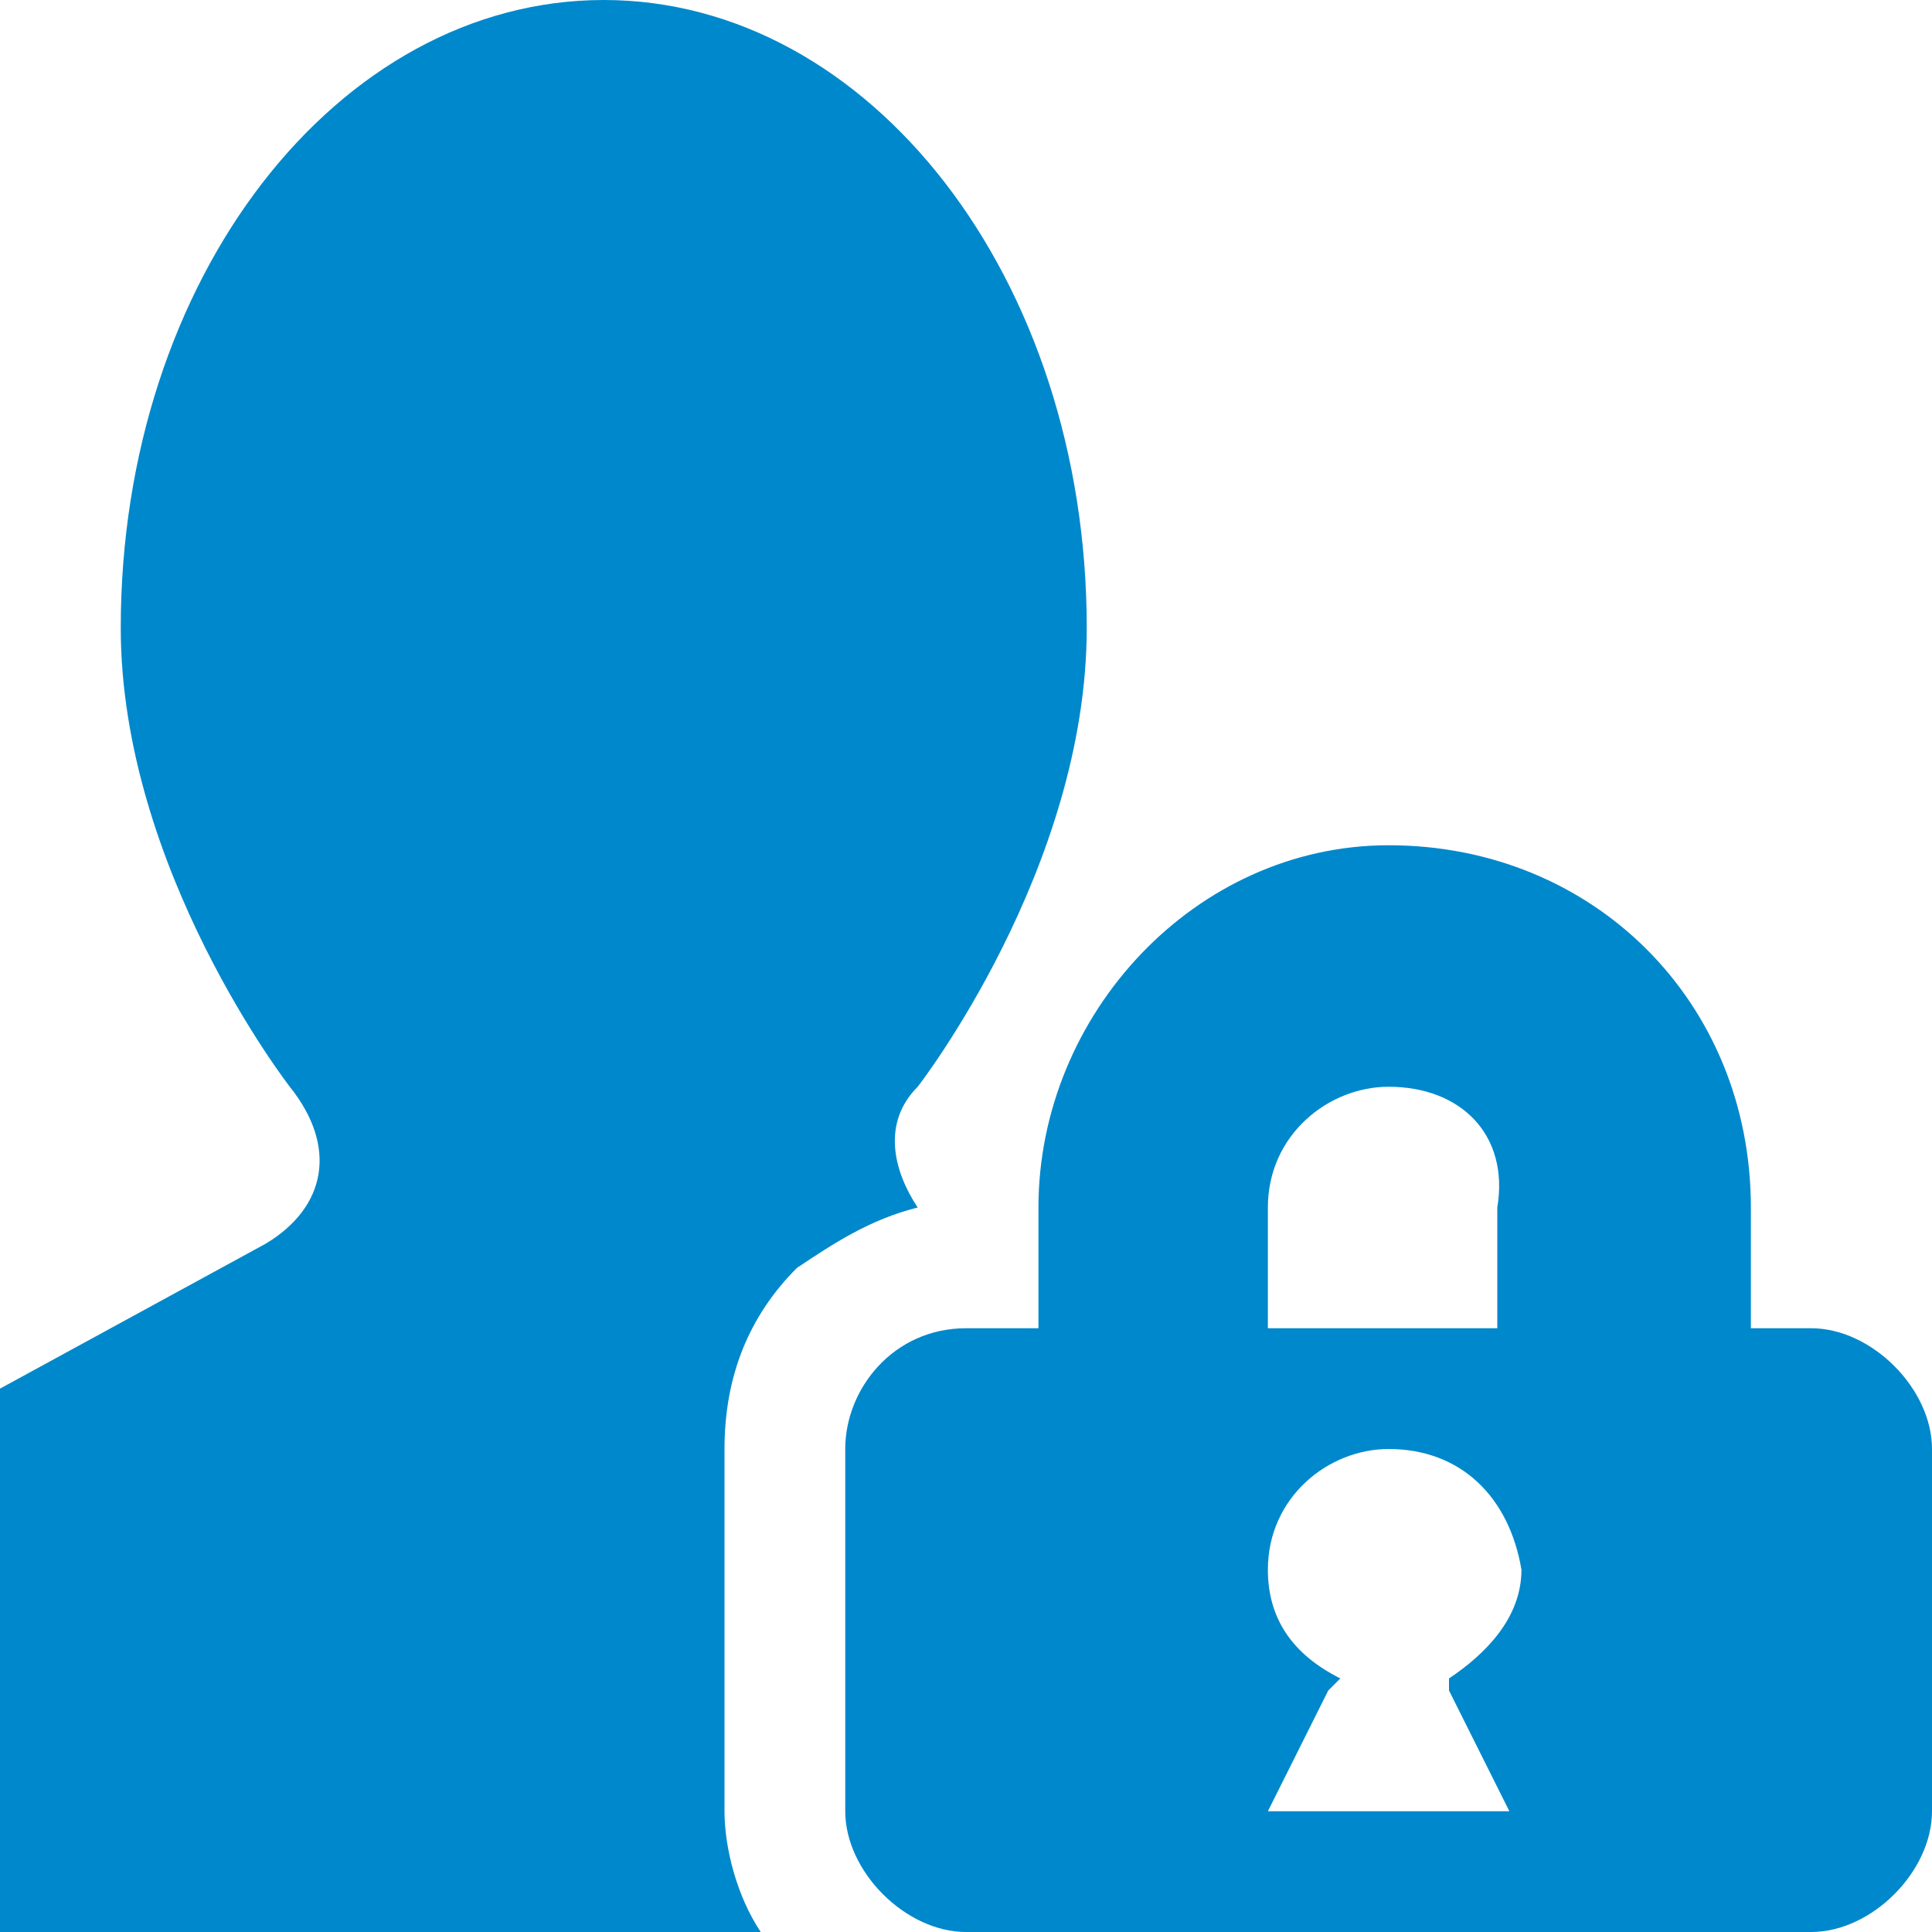
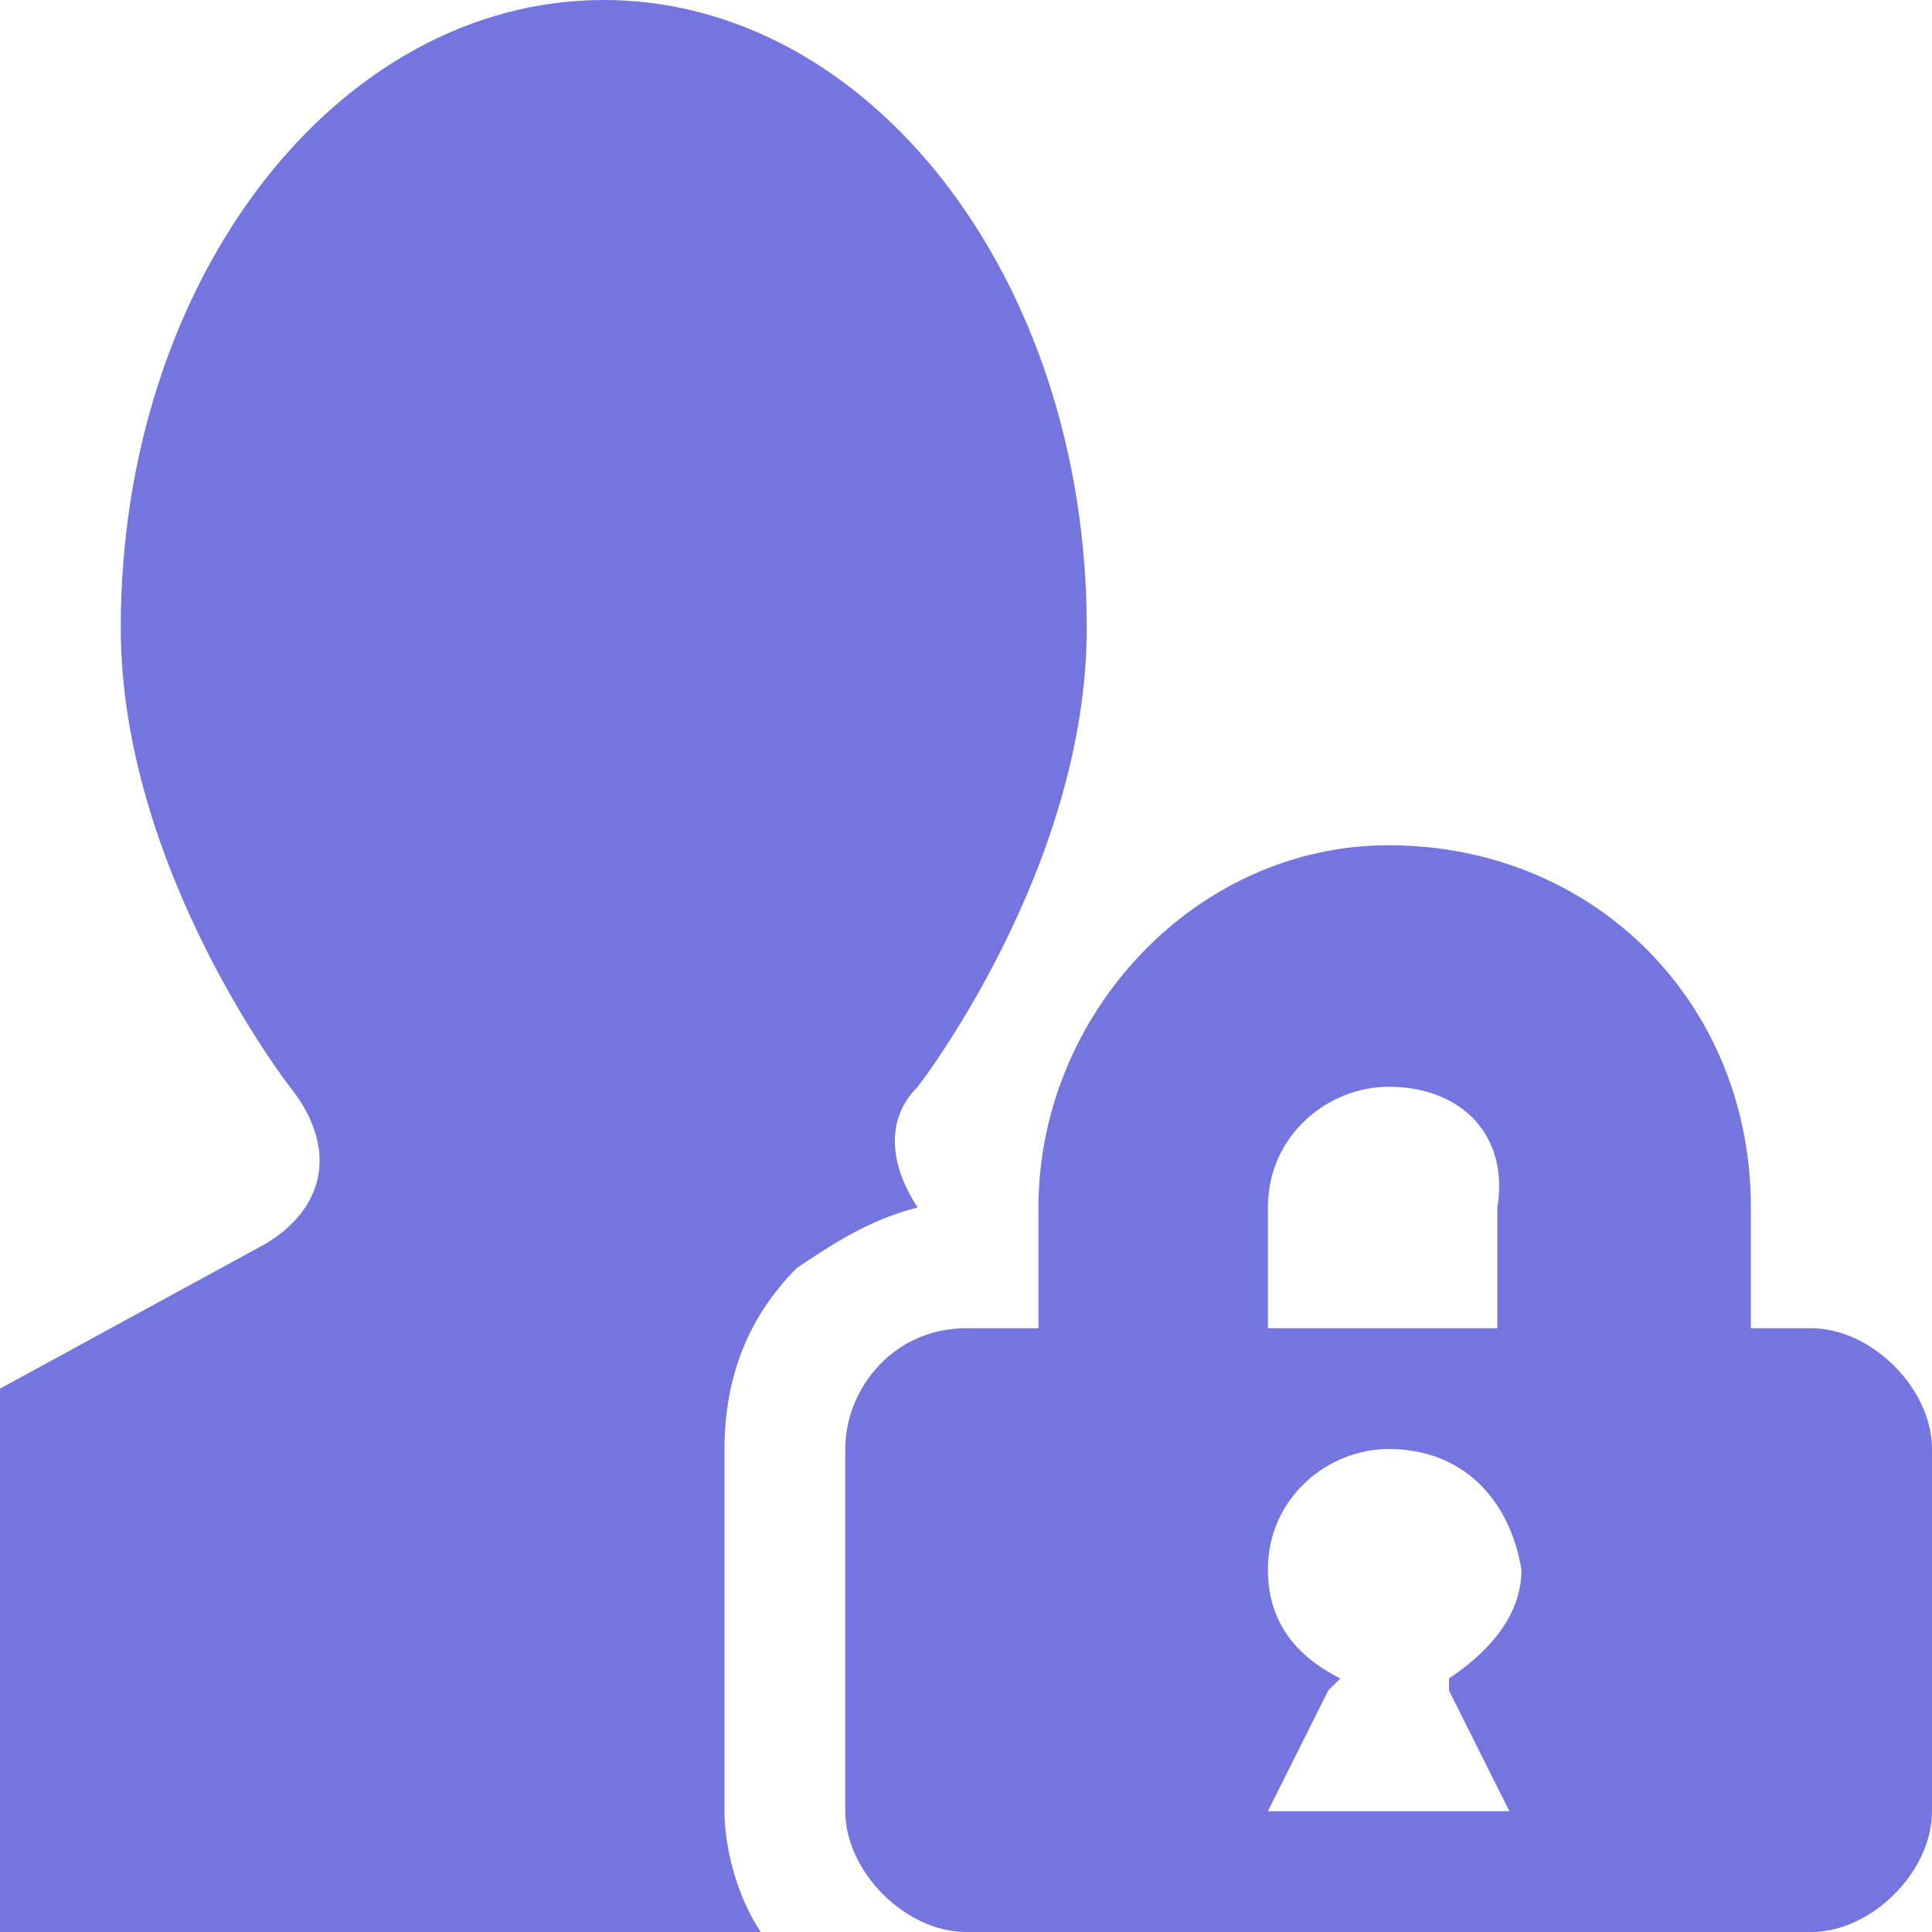
<svg xmlns="http://www.w3.org/2000/svg" version="1.1" x="0px" y="0px" width="16px" height="16px" viewBox="0 0 16 16" style="overflow:visible;enable-background:new 0 0 16 16;" xml:space="preserve" preserveAspectRatio="xMinYMid meet">
  <defs>
</defs>
-   <path style="fill:#0088cc;" d="M2.4,9C2.4,9,1,7.2,1,5.2C1,2.3,2.8,0,5,0s4,2.3,4,5.2C9,7.2,7.6,9,7.6,9c-0.3,0.3-0.2,0.7,0,1  c-0.4,0.1-0.7,0.3-1,0.5C6.2,10.9,6,11.4,6,12v3c0,0.3,0.1,0.7,0.3,1H0v-4.5l2.2-1.2C2.7,10,2.8,9.5,2.4,9z M14.5,10v1H15  c0.5,0,1,0.5,1,1v3c0,0.5-0.5,1-1,1l-7,0c-0.5,0-1-0.5-1-1v-3c0-0.5,0.4-1,1-1h0.6v-1c0-1.6,1.3-3,2.9-3C13.2,7,14.5,8.3,14.5,10z   M11.5,12c-0.5,0-1,0.4-1,1c0,0.4,0.2,0.7,0.6,0.9L11,14l-0.5,1l1,0l1,0L12,14L12,13.9c0.3-0.2,0.6-0.5,0.6-0.9  C12.5,12.4,12.1,12,11.5,12z M11.5,9c-0.5,0-1,0.4-1,1v1h1.9v-1C12.5,9.4,12.1,9,11.5,9z" />
+   <path style="fill:#7575E0;" d="M2.4,9C2.4,9,1,7.2,1,5.2C1,2.3,2.8,0,5,0s4,2.3,4,5.2C9,7.2,7.6,9,7.6,9c-0.3,0.3-0.2,0.7,0,1  c-0.4,0.1-0.7,0.3-1,0.5C6.2,10.9,6,11.4,6,12v3c0,0.3,0.1,0.7,0.3,1H0v-4.5l2.2-1.2C2.7,10,2.8,9.5,2.4,9z M14.5,10v1H15  c0.5,0,1,0.5,1,1v3c0,0.5-0.5,1-1,1l-7,0c-0.5,0-1-0.5-1-1v-3c0-0.5,0.4-1,1-1h0.6v-1c0-1.6,1.3-3,2.9-3C13.2,7,14.5,8.3,14.5,10z   M11.5,12c-0.5,0-1,0.4-1,1c0,0.4,0.2,0.7,0.6,0.9L11,14l-0.5,1l1,0l1,0L12,14L12,13.9c0.3-0.2,0.6-0.5,0.6-0.9  C12.5,12.4,12.1,12,11.5,12z M11.5,9c-0.5,0-1,0.4-1,1v1h1.9v-1C12.5,9.4,12.1,9,11.5,9z" />
</svg>
